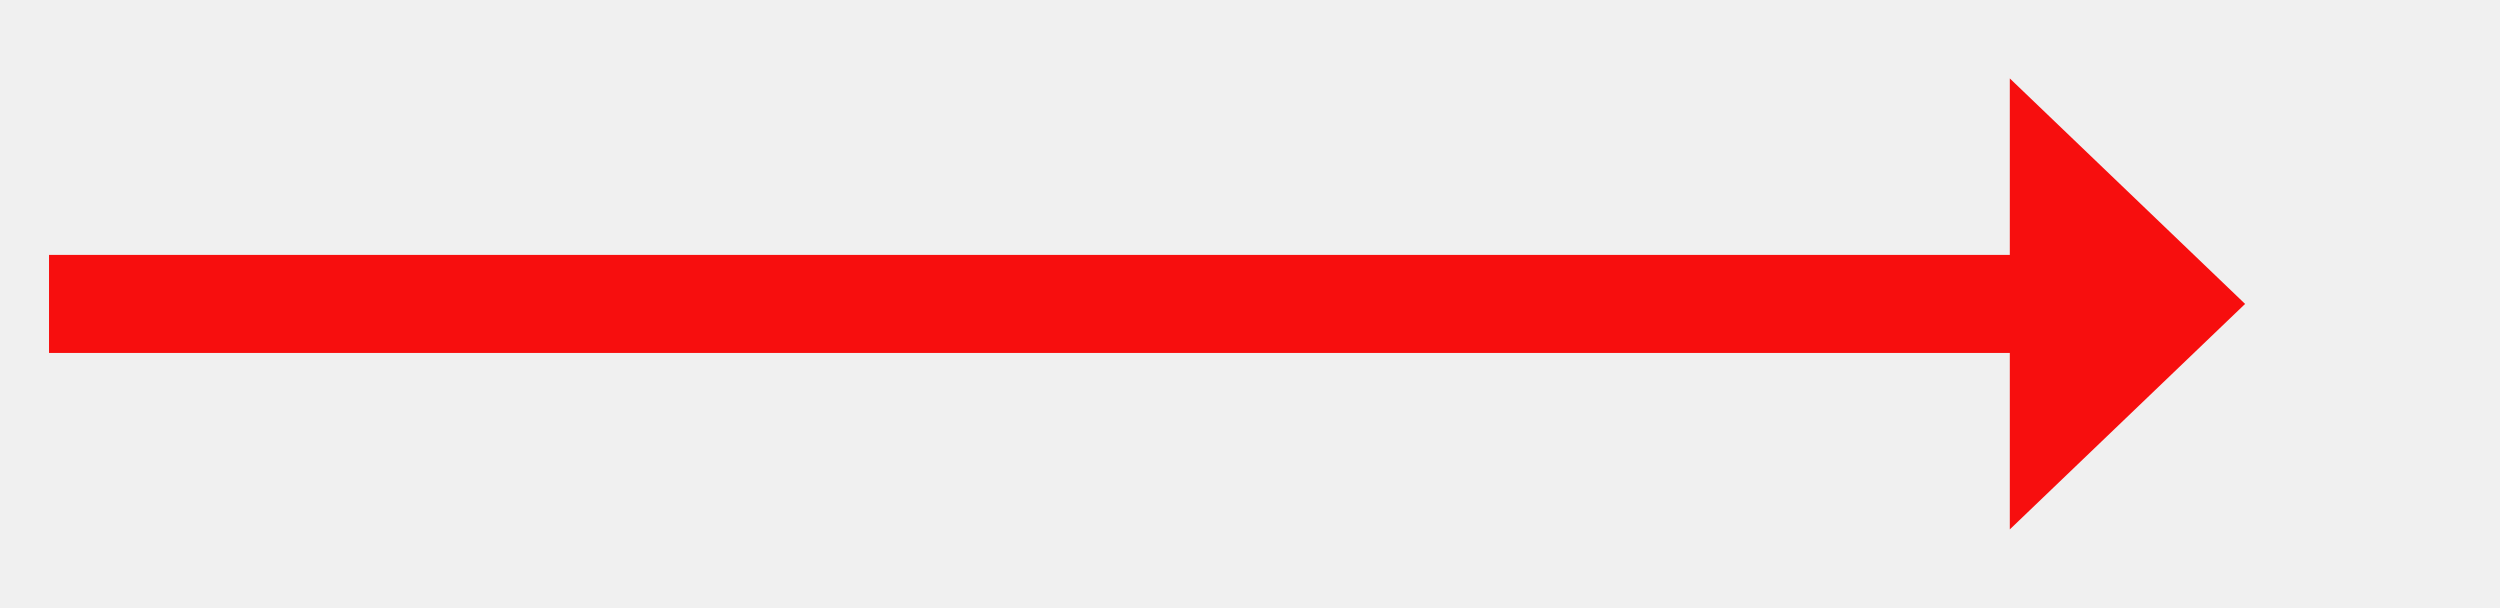
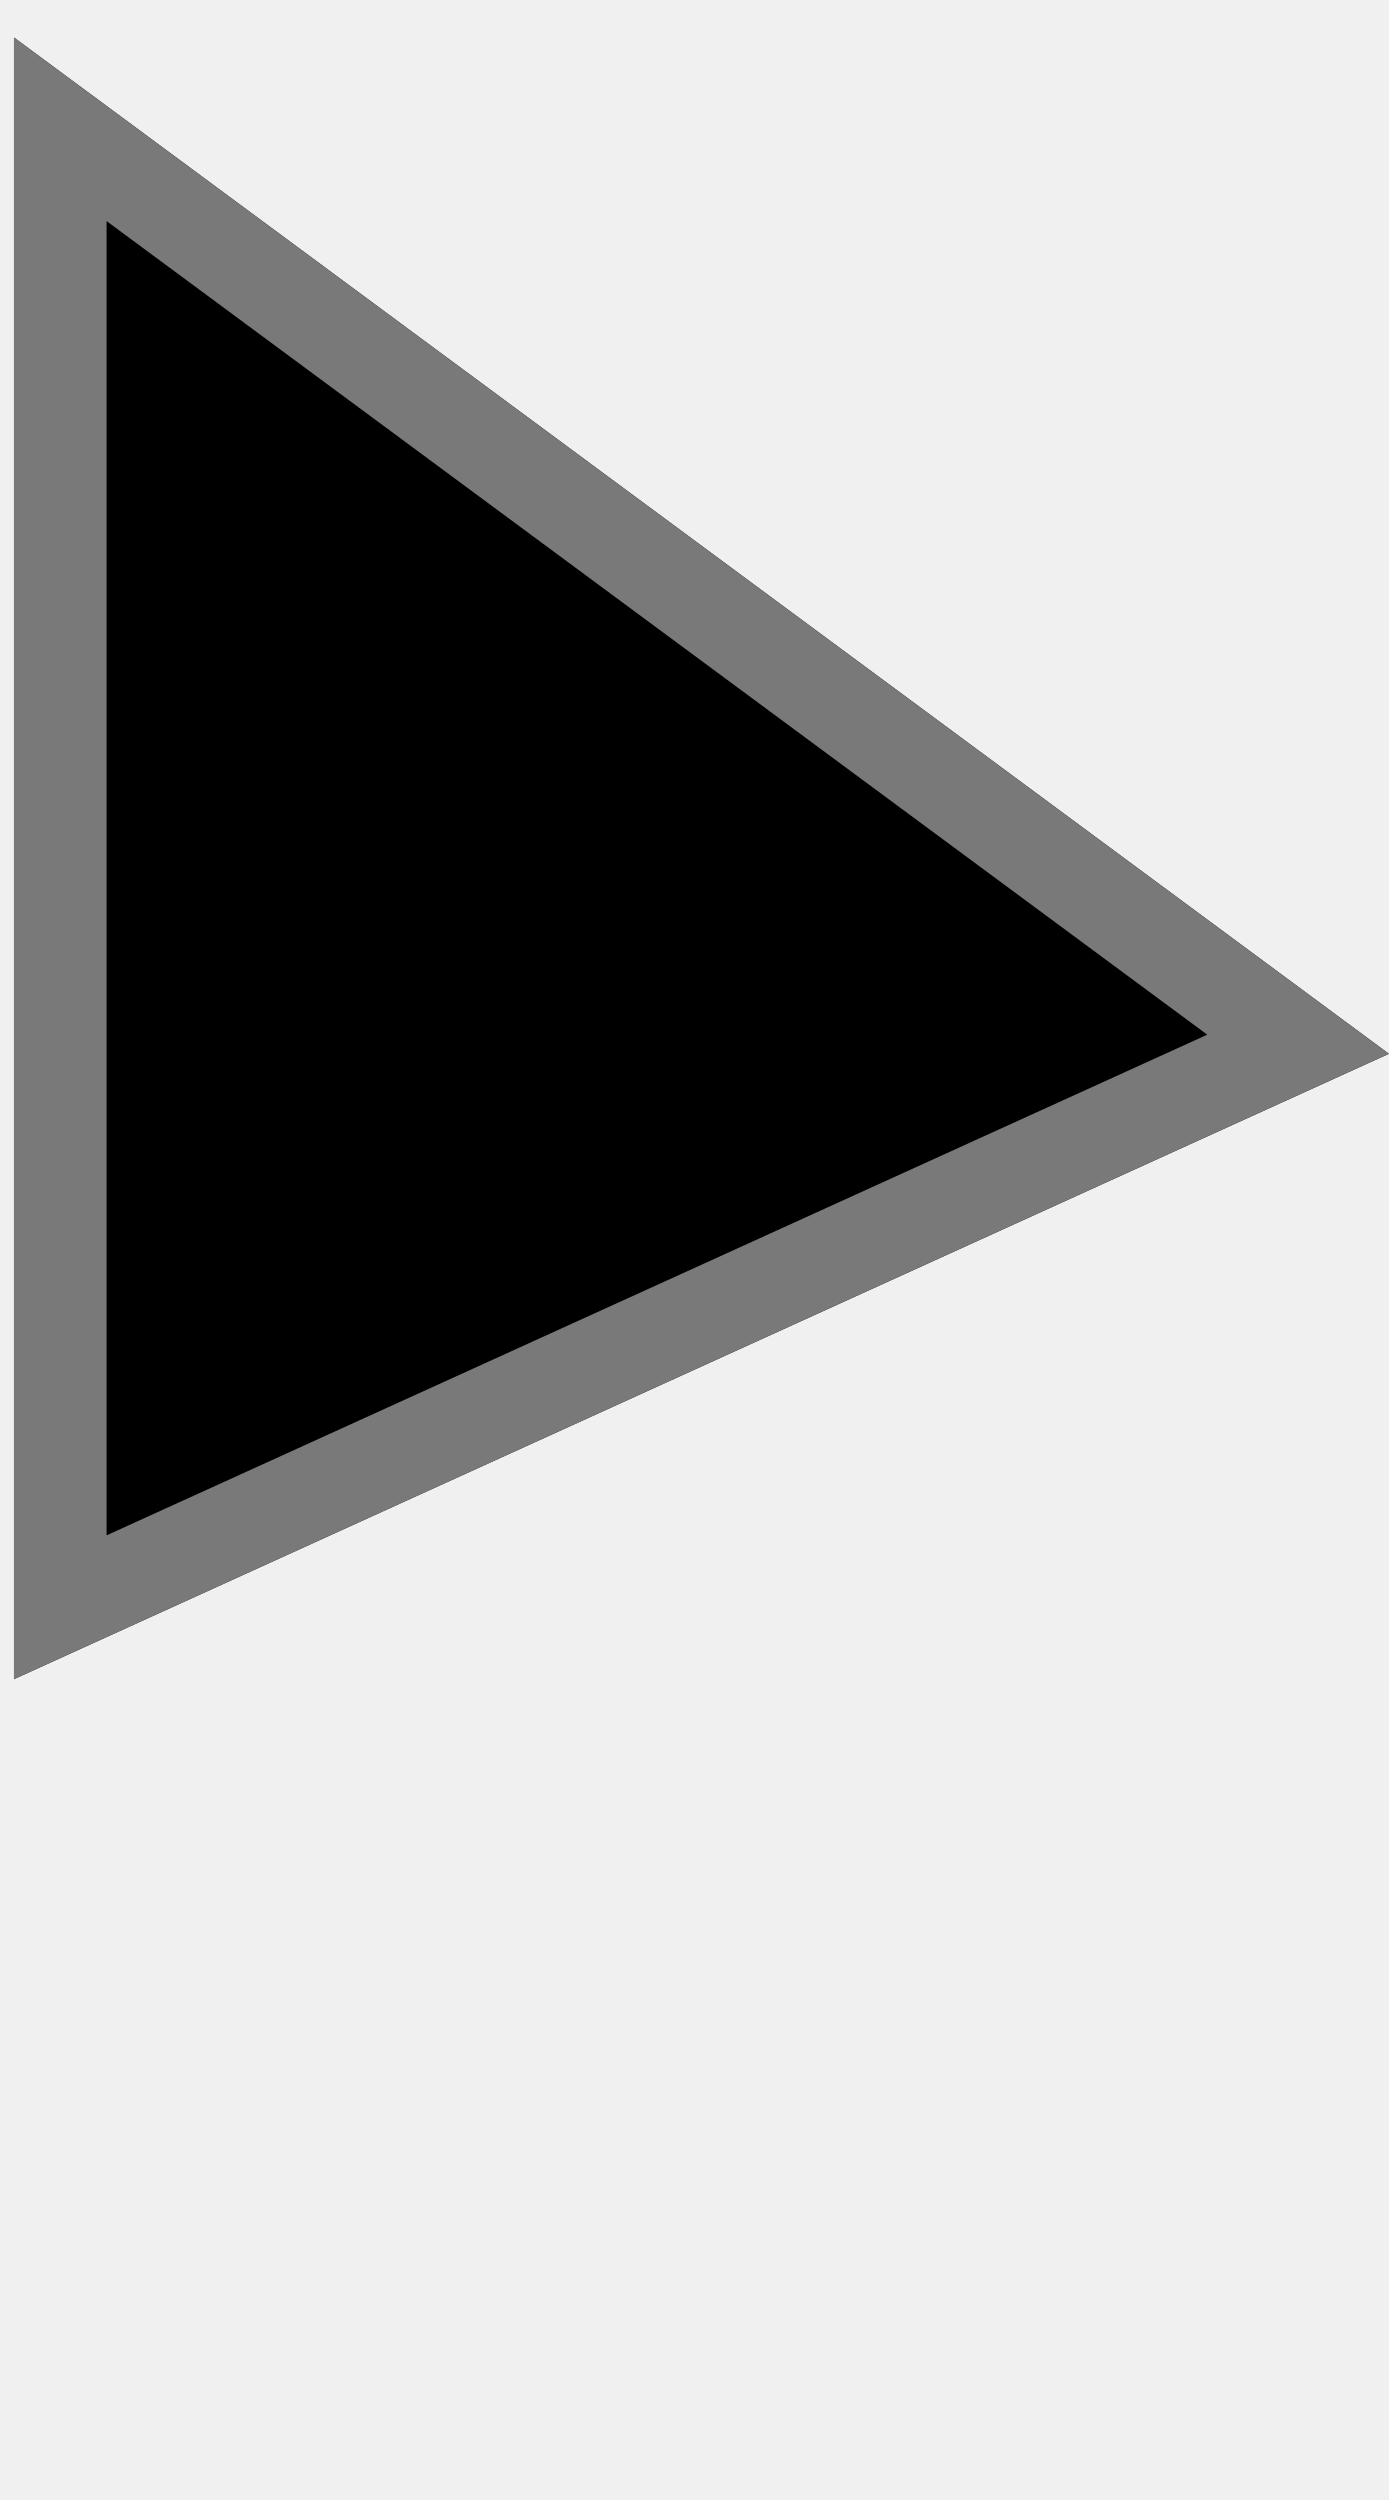
- <svg xmlns="http://www.w3.org/2000/svg" version="1.1" width="127.5px" height="31px">
-   <g transform="matrix(1 0 0 1 -704.5 -5129 )">
-     <path d="M 807 5156  L 819 5144.5  L 807 5133  L 807 5156  Z " fill-rule="nonzero" fill="#f70e0e" stroke="none" />
-     <path d="M 707 5144.5  L 810 5144.5  " stroke-width="5" stroke="#f70e0e" fill="none" />
+ <svg xmlns="http://www.w3.org/2000/svg" version="1.1" width="15px" height="27px">
+   <defs>
+     <mask fill="white" id="clip1">
+       <path d="M 0.151 0.405  L 15 11.381  L 0.151 18.135  L 0.151 26.578  L 0.151 0.405  Z " fill-rule="evenodd" />
+     </mask>
+   </defs>
+   <g transform="matrix(1 0 0 1 -345 -6355 )">
+     <path d="M 0.151 0.405  L 15 11.381  L 0.151 18.135  L 0.151 26.578  L 0.151 0.405  Z " fill-rule="nonzero" fill="#000000" stroke="none" transform="matrix(1 0 0 1 345 6355 )" />
+     <path d="M 0.151 0.405  L 15 11.381  L 0.151 18.135  L 0.151 26.578  L 0.151 0.405  Z " stroke-width="2" stroke="#797979" fill="none" transform="matrix(1 0 0 1 345 6355 )" mask="url(#clip1)" />
  </g>
</svg>
